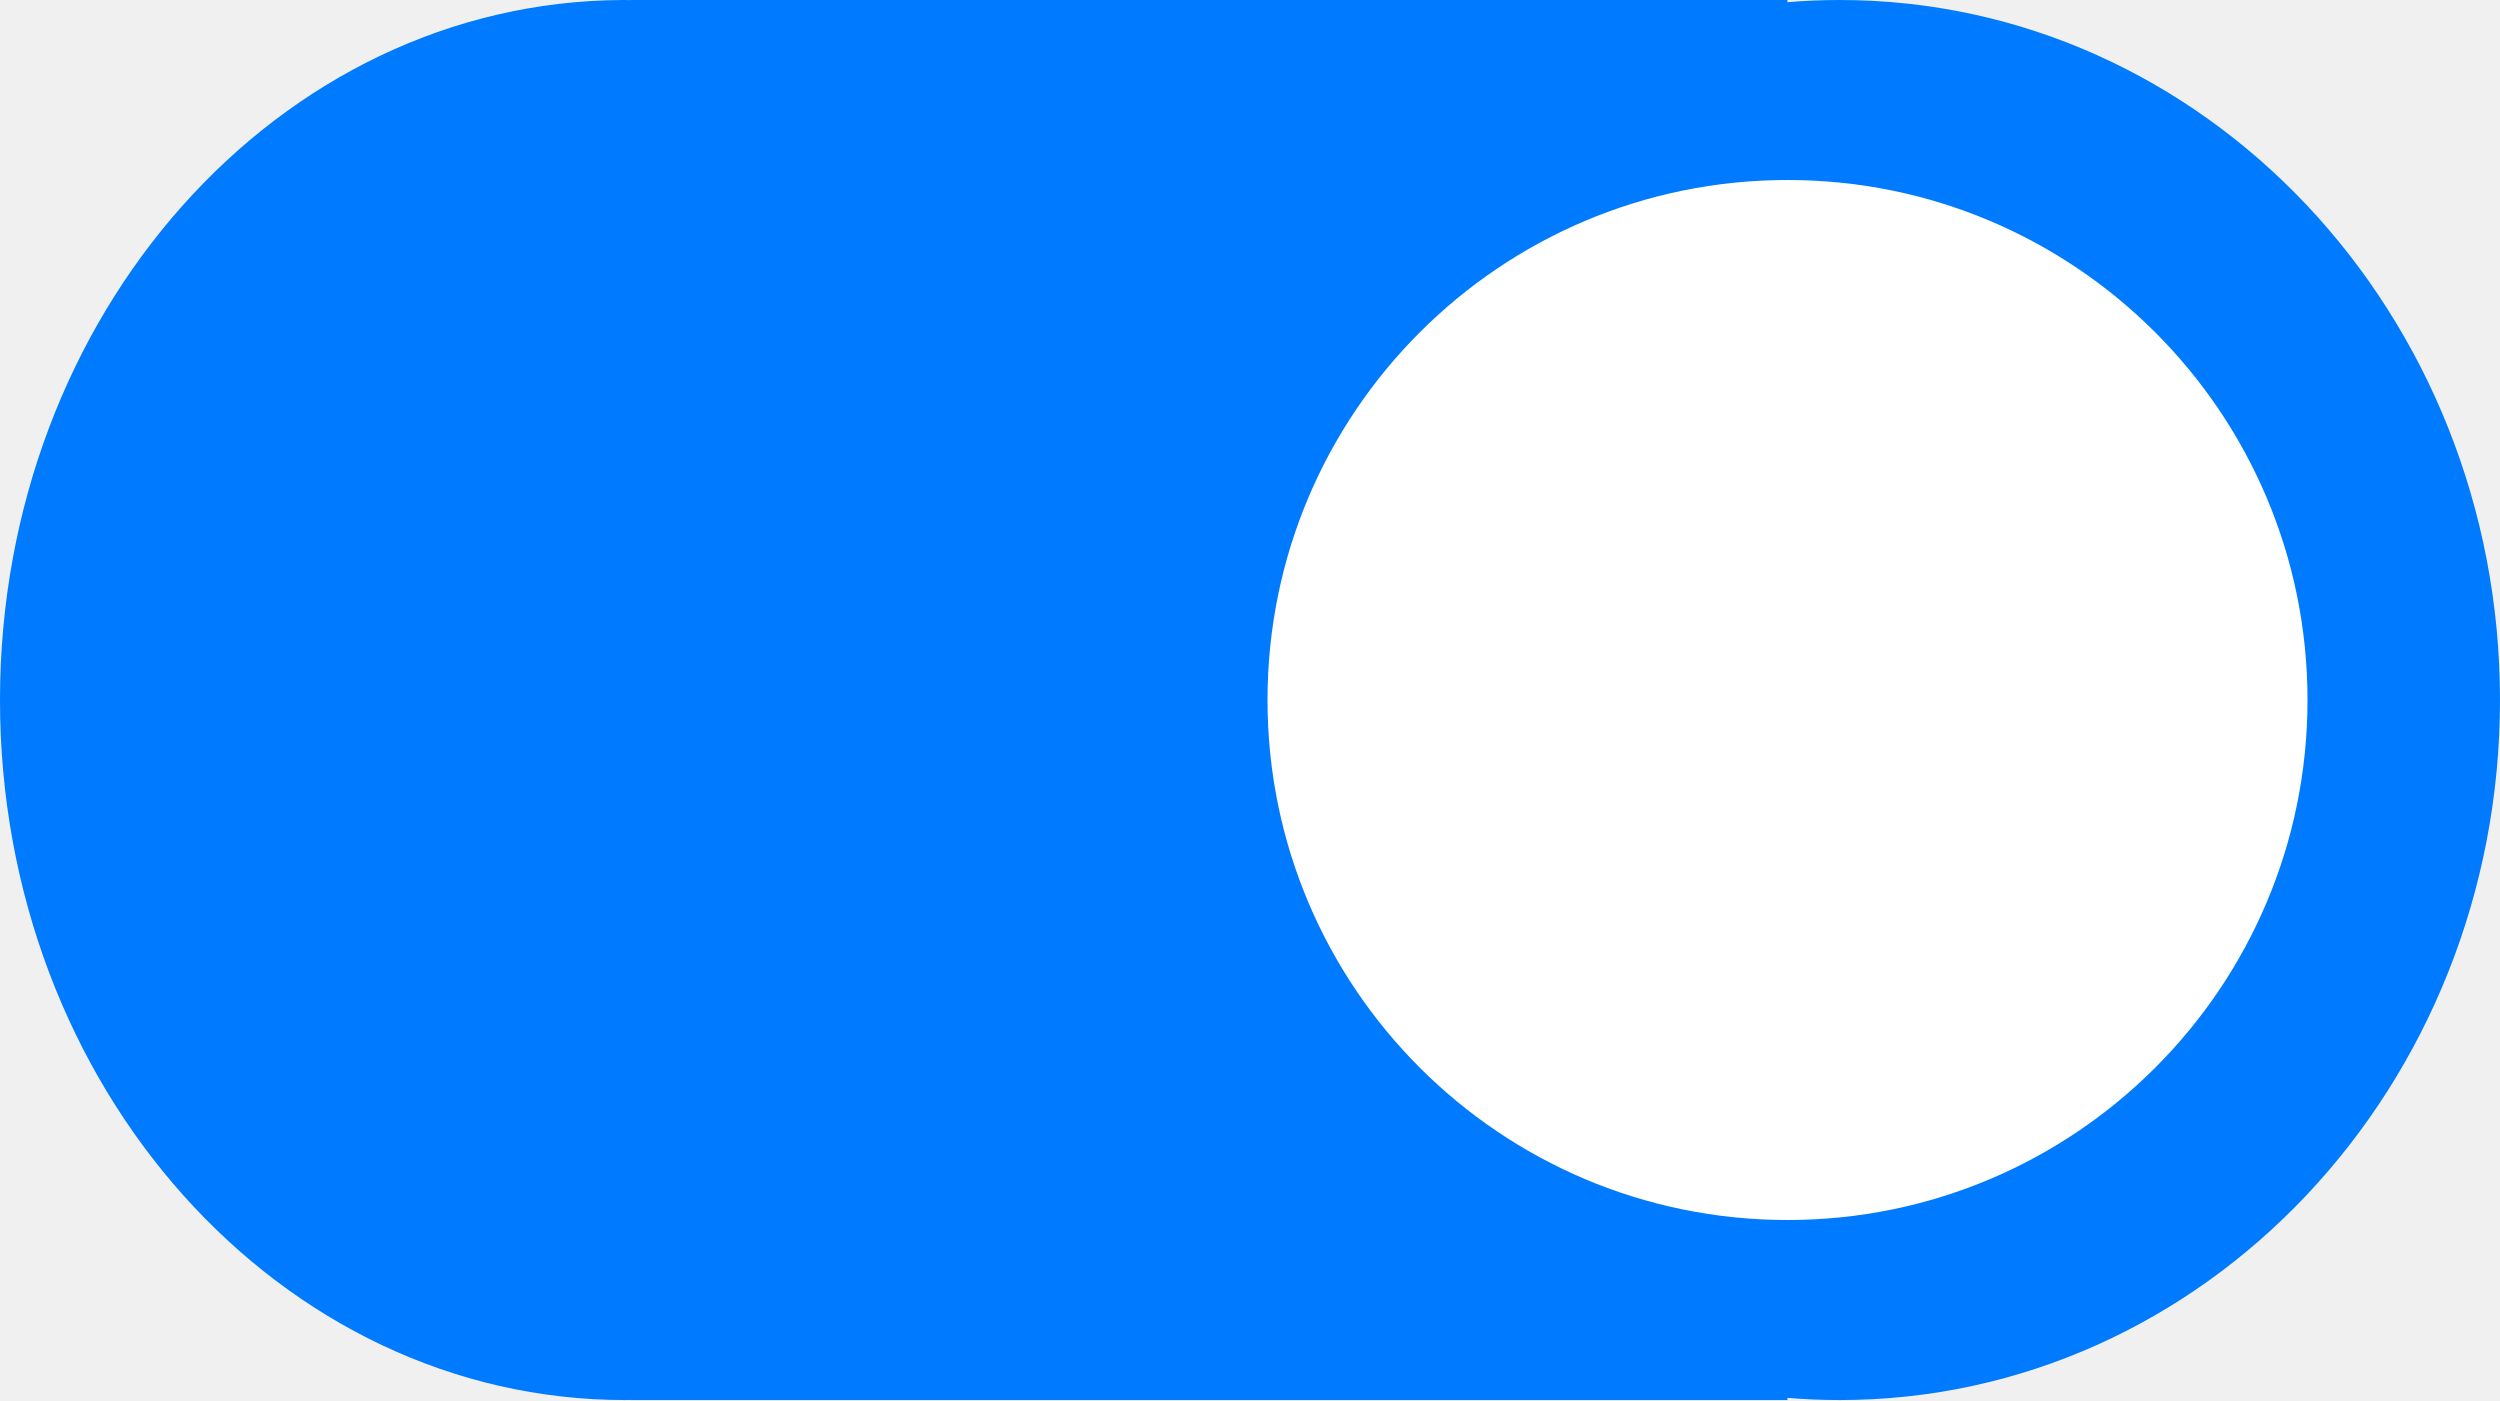
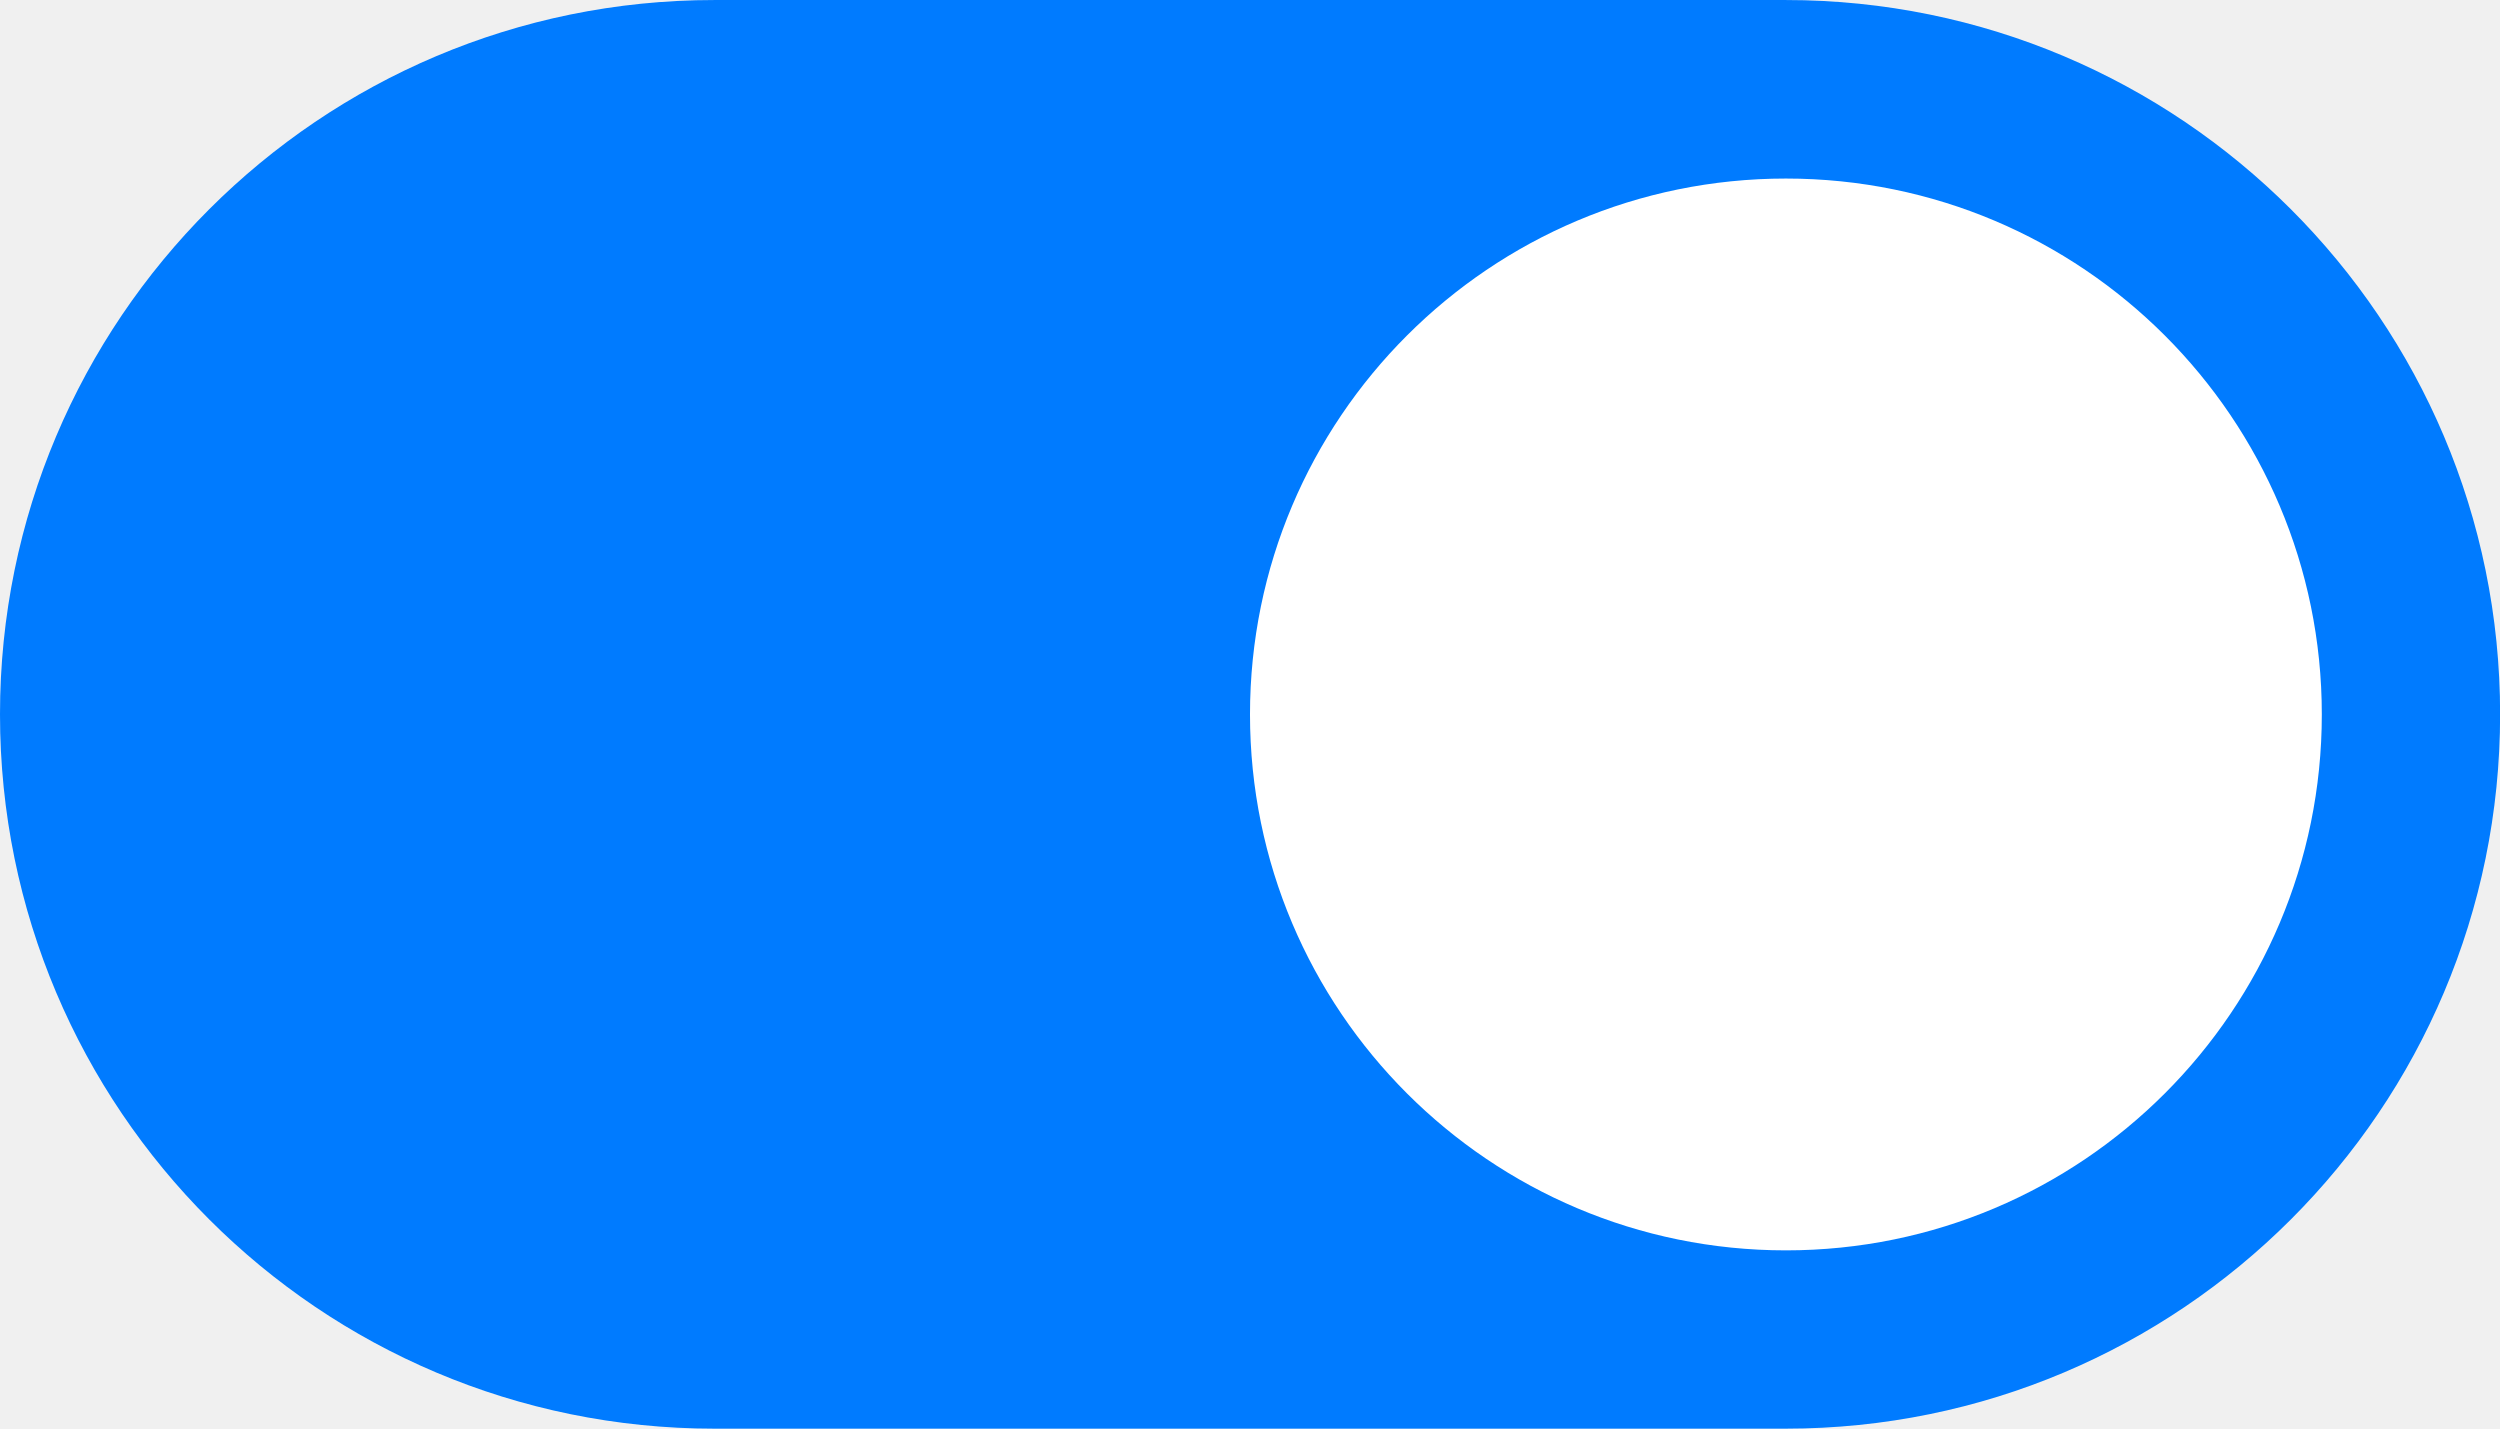
- <svg xmlns="http://www.w3.org/2000/svg" width="28.596" height="16.014" viewBox="0 0 7.566 4.237" version="1.1" id="svg8">
-   <defs id="defs2" />
+ <svg xmlns="http://www.w3.org/2000/svg" width="28" height="16" viewBox="0 0 7.408 4.233" version="1.1" id="svg1045">
+   <defs id="defs1039" />
  <g id="layer1">
-     <g id="g918" transform="matrix(0.7566038,0,0,0.7566038,0,-1.6051942e-6)">
-       <path id="path74" style="fill:#007bff;fill-opacity:1;fill-rule:evenodd;stroke-width:1" d="M 9.408,0 A 9.449,10.583 0 0 0 0,10.582 a 9.449,10.583 0 0 0 9.449,10.584 9.449,10.583 0 0 0 0.084,-0.002 v 0.002 H 27.023 v -0.033 a 9.98,10.583 0 0 0 0.791,0.033 A 9.98,10.583 0 0 0 37.795,10.582 9.98,10.583 0 0 0 27.814,0 9.98,10.583 0 0 0 27.023,0.033 V 0 H 9.533 V 0.002 A 9.449,10.583 0 0 0 9.449,0 9.449,10.583 0 0 0 9.408,0 Z" transform="scale(0.2645833)" />
-       <circle style="fill:#ffffff;fill-opacity:1;stroke-width:0.256" id="path907" cx="7.15" cy="2.8" r="2.08" />
-     </g>
+     <path id="path1624" style="fill:#007bff;fill-opacity:1;stroke-width:1" d="M 8 0 A 8 8 0 0 0 0 8 A 8 8 0 0 0 8 16 L 20 16 A 8 8 0 0 0 28 8 A 8 8 0 0 0 20 0 L 8 0 z " transform="scale(0.2645833)" />
+     <circle style="fill:#ffffff;fill-opacity:1;stroke-width:0.265" id="path1645" cx="5.292" cy="2.117" r="1.588" />
  </g>
</svg>
